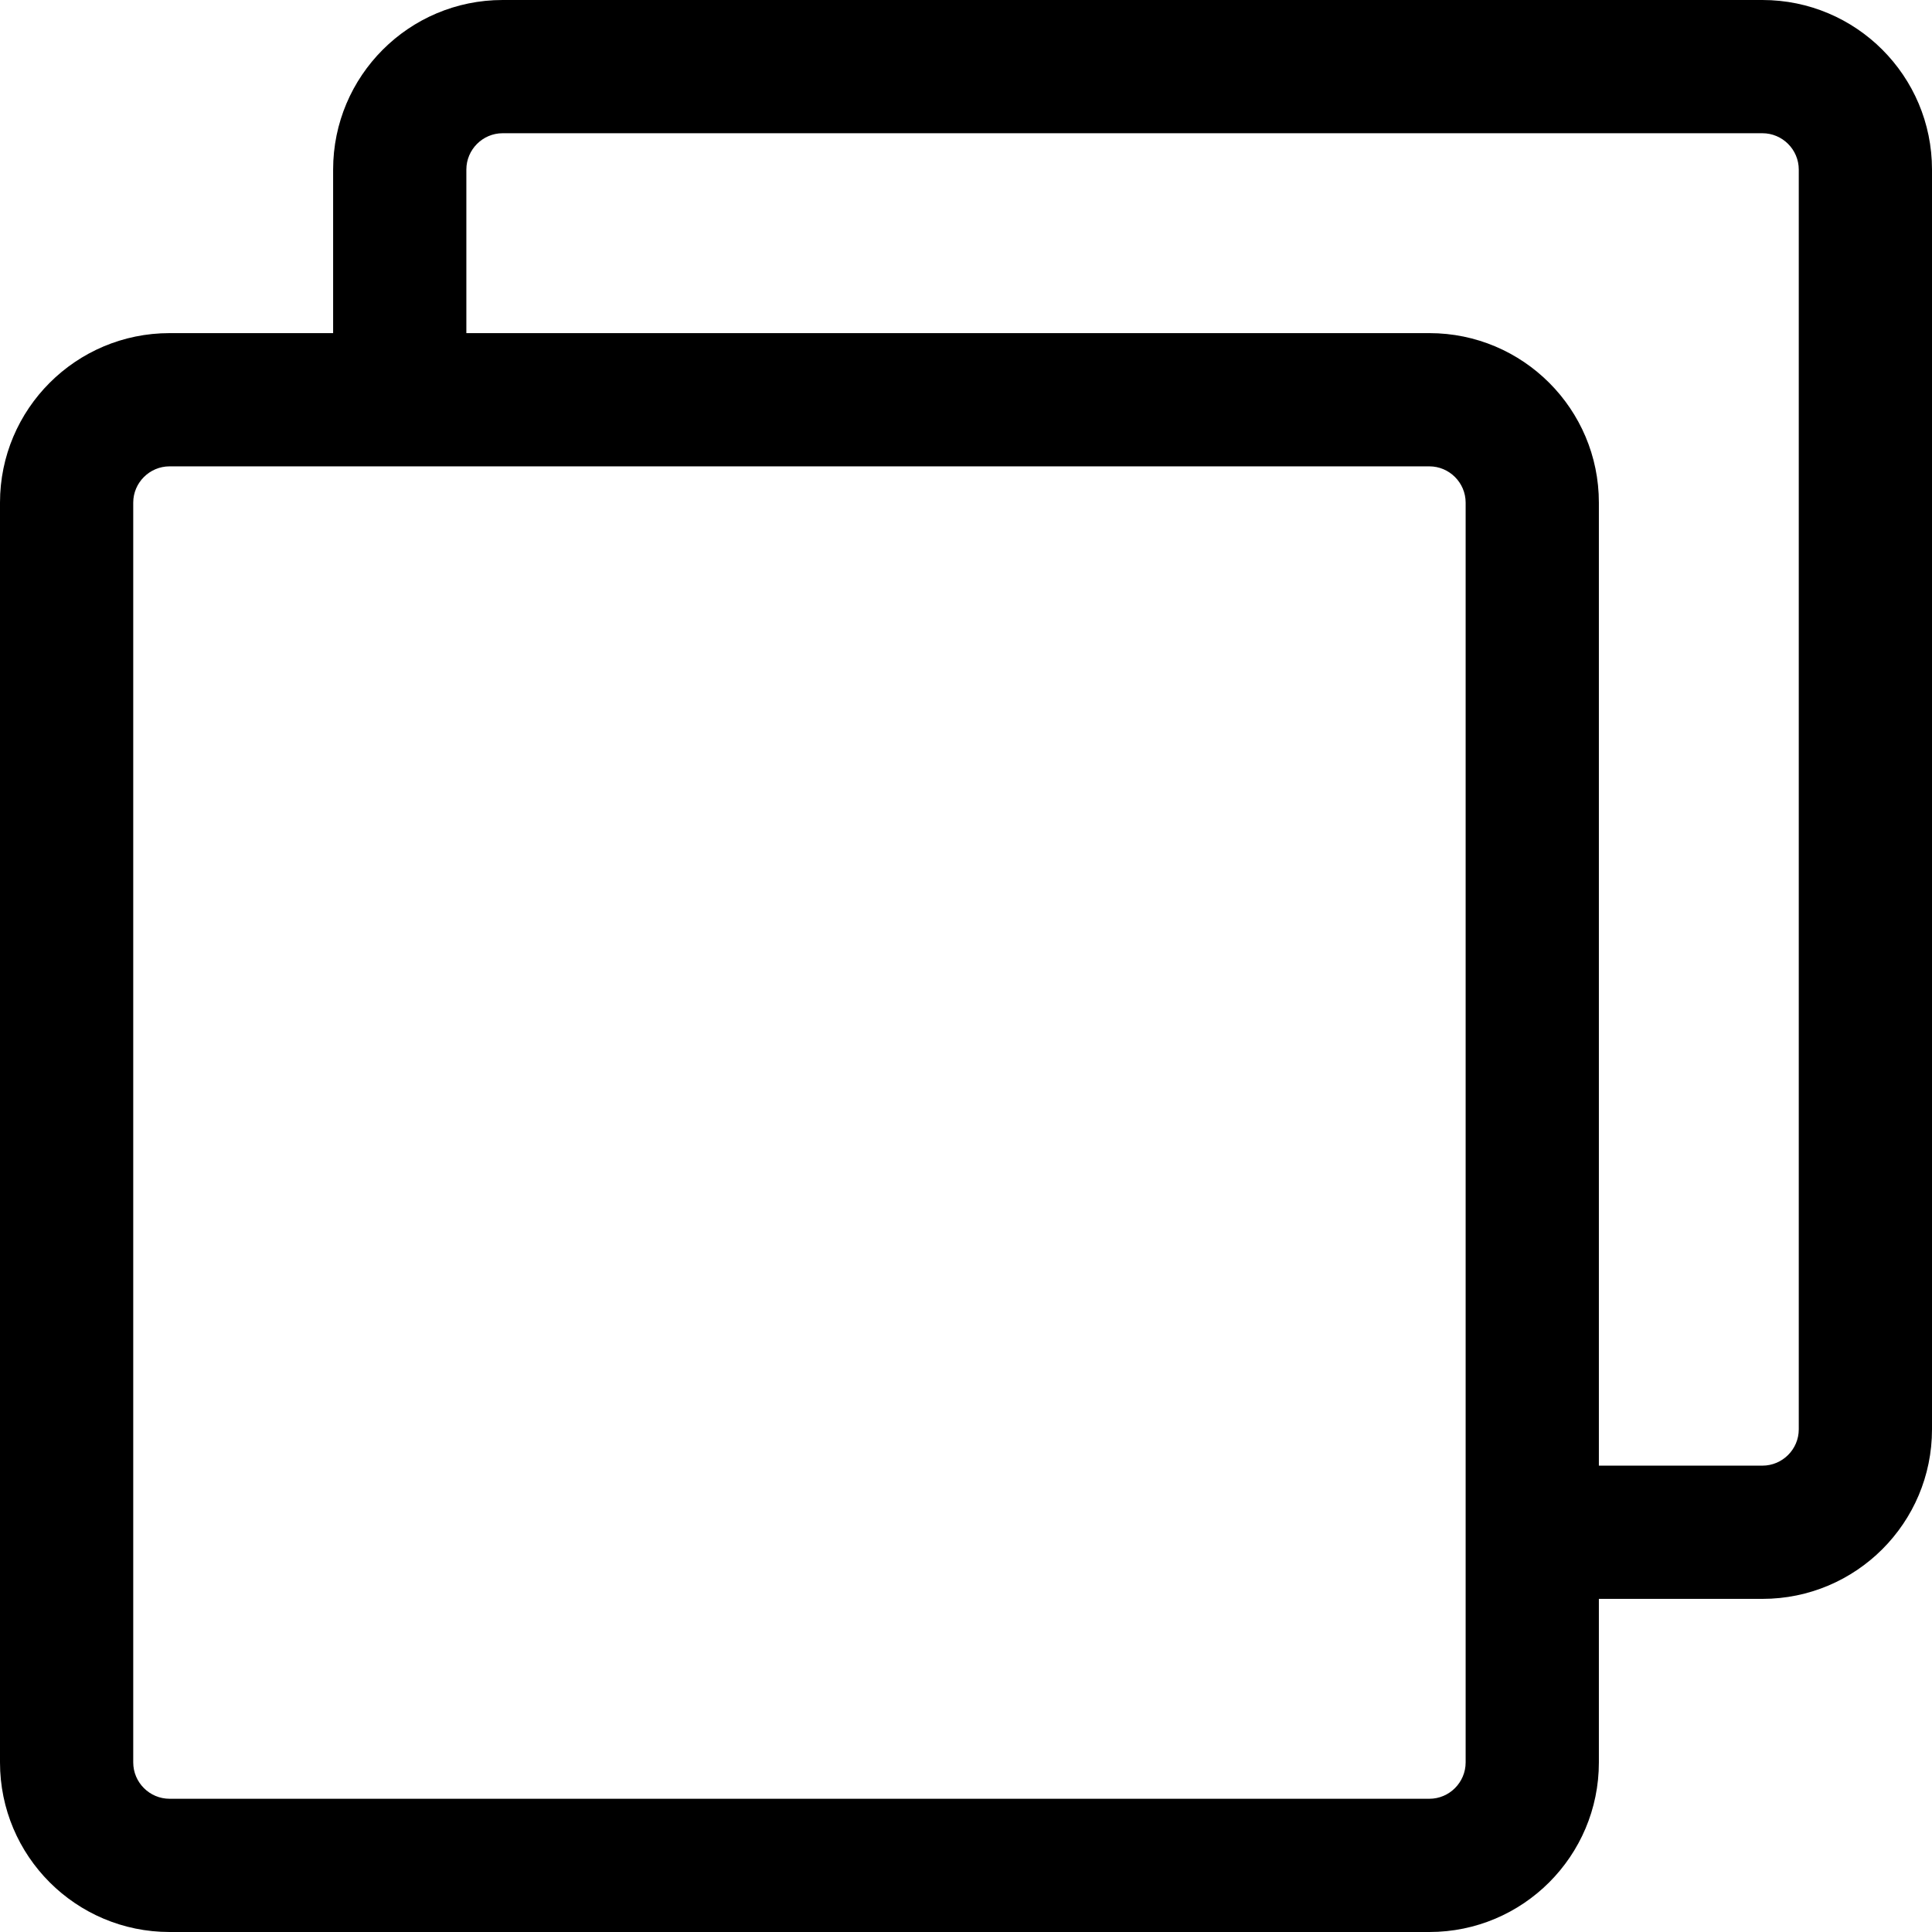
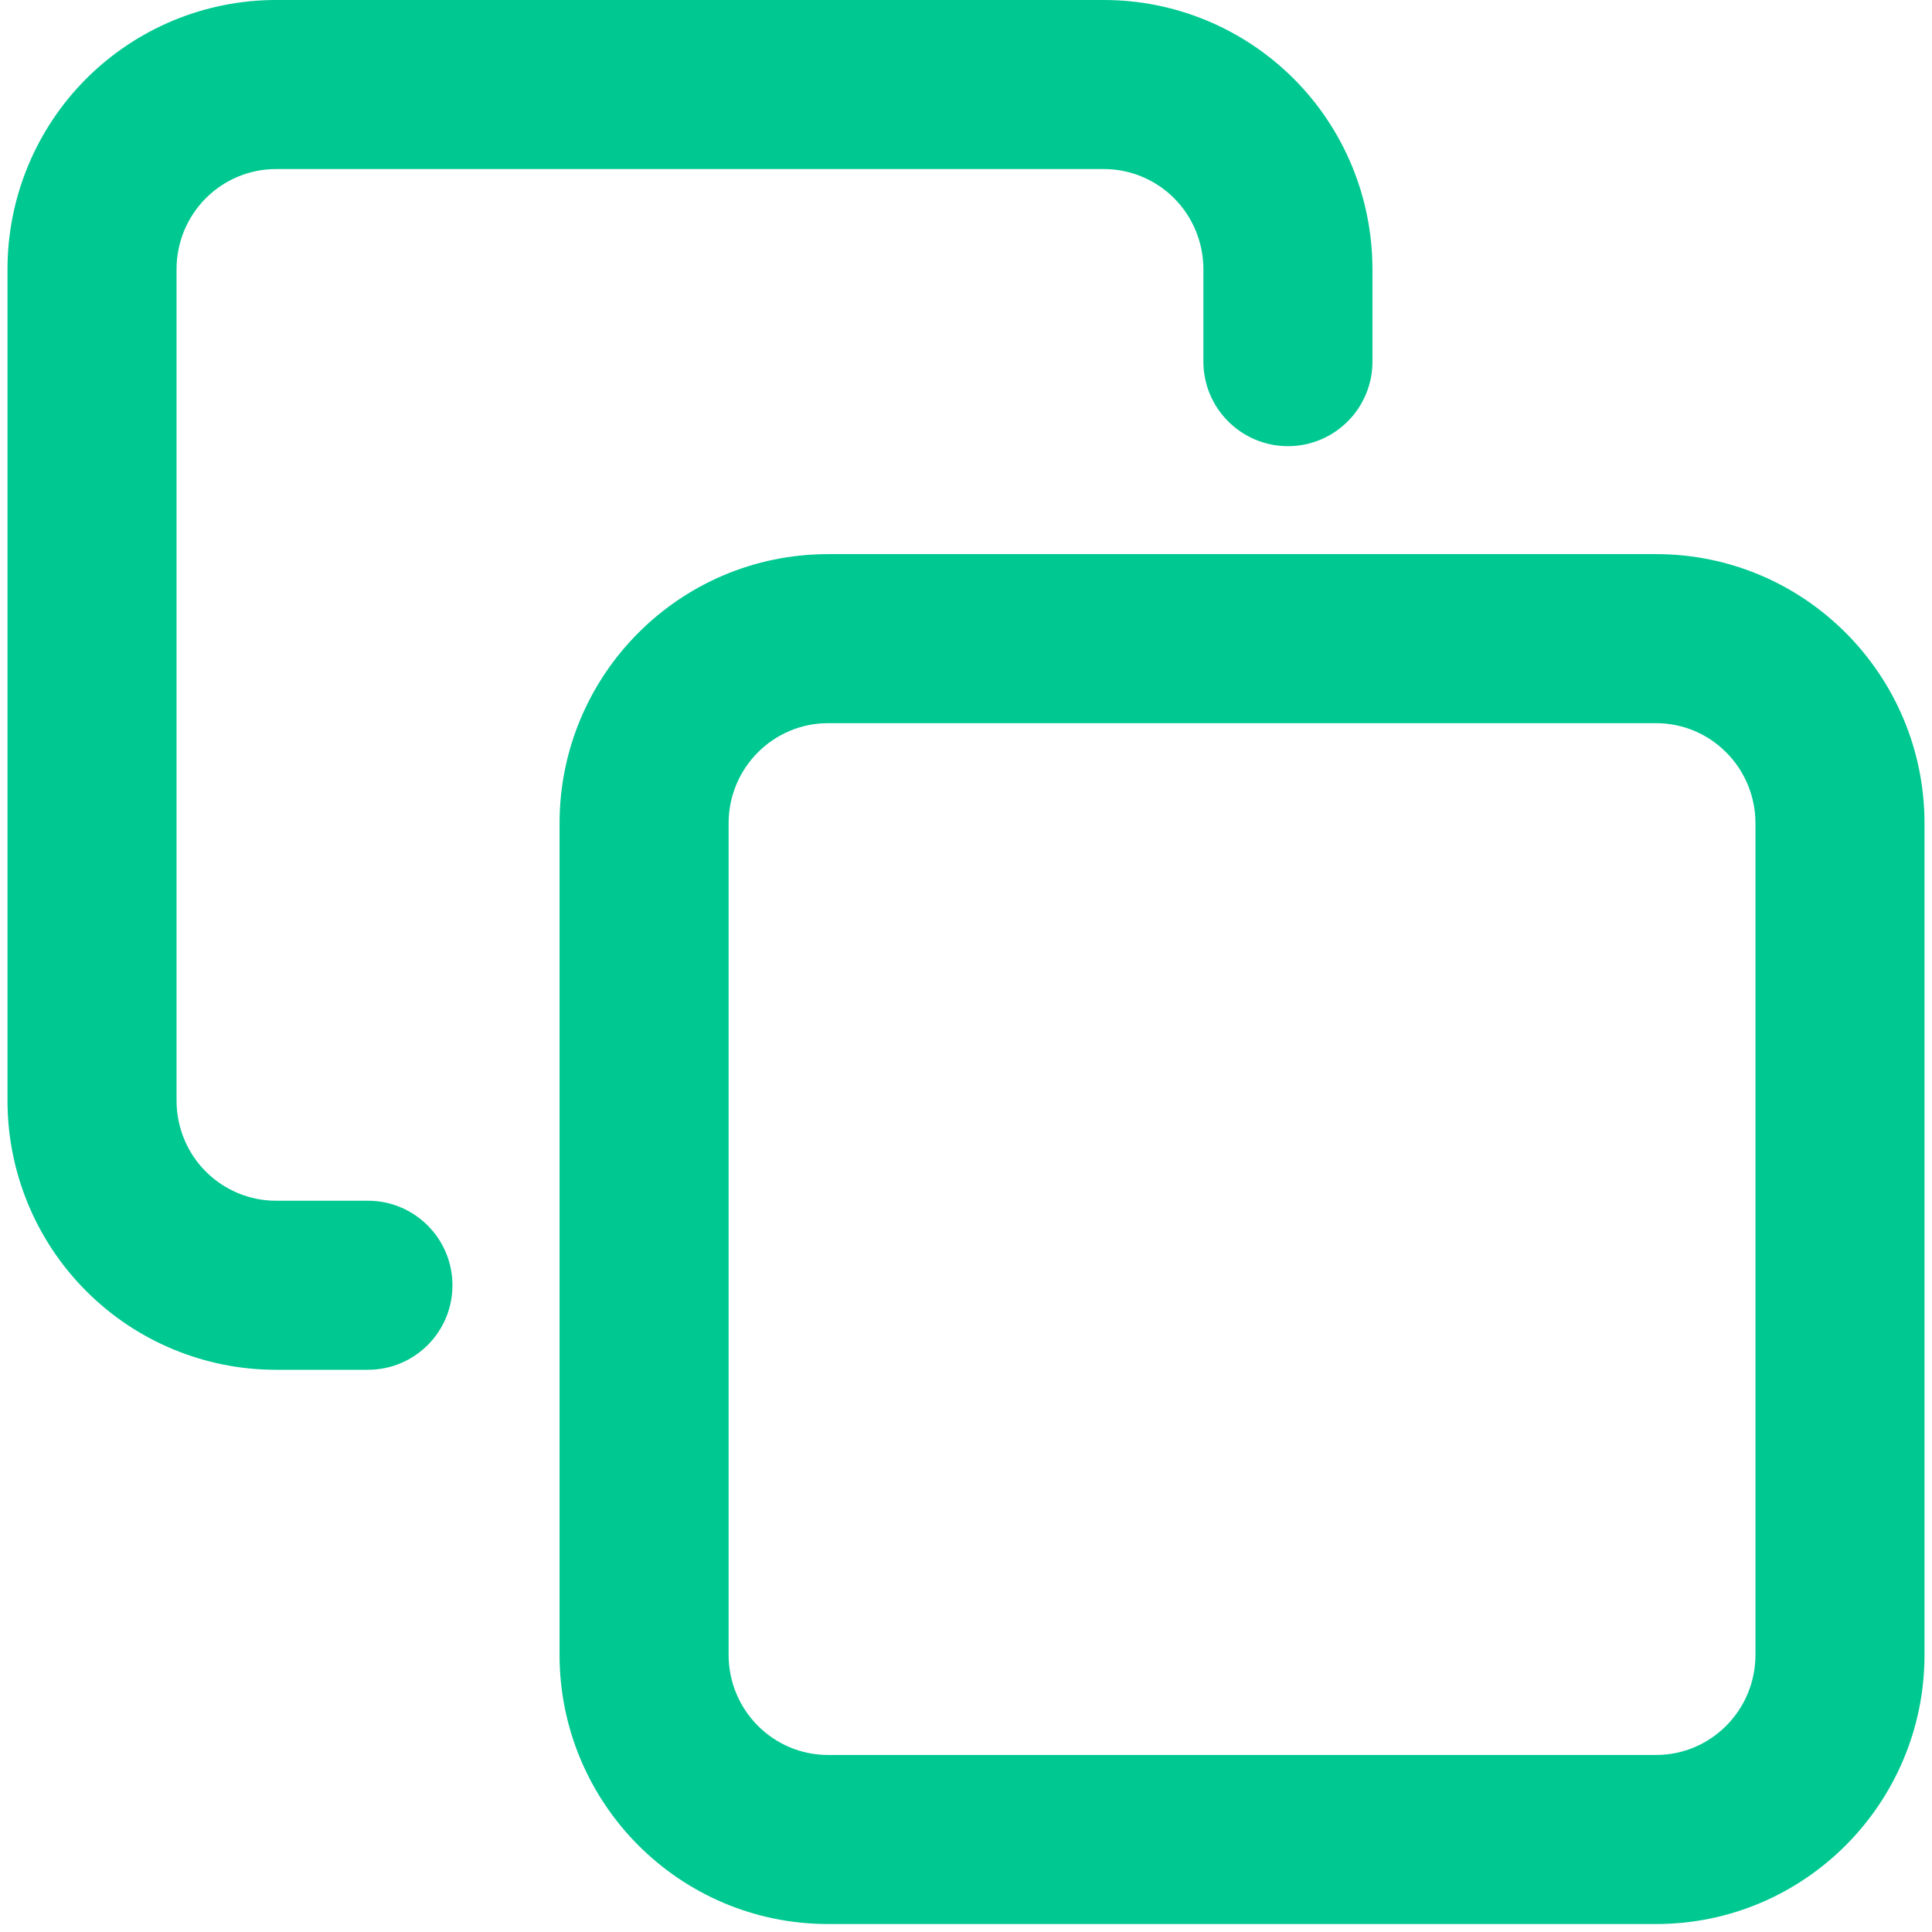
- <svg xmlns="http://www.w3.org/2000/svg" width="26px" height="26px" viewBox="0 0 26 26" version="1.1">
-   <g id="Receive_Copy" stroke="none" stroke-width="1" fill="none" fill-rule="evenodd">
-     <path d="M23.718,0 L6.764,0 C5.505,0 4.483,1.022 4.483,2.282 L4.483,4.483 L2.282,4.483 C1.022,4.483 0,5.505 0,6.764 L0,23.718 C0,24.978 1.022,26 2.282,26 L19.236,26 C20.495,26 21.517,24.978 21.517,23.718 L21.517,21.517 L23.718,21.517 C24.978,21.517 26,20.495 26,19.236 L26,2.282 C26,1.022 24.978,0 23.718,0 Z M19.724,23.718 C19.724,23.987 19.504,24.207 19.236,24.207 L2.282,24.207 C2.013,24.207 1.793,23.987 1.793,23.718 L1.793,6.764 C1.793,6.496 2.013,6.276 2.282,6.276 L19.236,6.276 C19.504,6.276 19.724,6.496 19.724,6.764 L19.724,23.718 Z M24.207,19.236 C24.207,19.504 23.987,19.724 23.718,19.724 L21.517,19.724 L21.517,6.764 C21.517,5.505 20.495,4.483 19.236,4.483 L6.276,4.483 L6.276,2.282 C6.276,2.013 6.496,1.793 6.764,1.793 L23.718,1.793 C23.987,1.793 24.207,2.013 24.207,2.282 L24.207,19.236 Z" id="Shape-Copy" fill="#000000" fill-rule="nonzero" />
-   </g>
+ <svg xmlns="http://www.w3.org/2000/svg" width="16" height="16" viewBox="0 0 16 16" fill="none">
+   <path fill-rule="evenodd" clip-rule="evenodd" d="M1.704 1.642C1.859 1.487 2.068 1.4 2.285 1.4H9.142C9.36 1.4 9.569 1.487 9.724 1.642C9.879 1.798 9.966 2.009 9.966 2.23V2.995C9.966 3.381 10.28 3.695 10.666 3.695C11.053 3.695 11.366 3.381 11.366 2.995V2.23C11.366 1.639 11.133 1.072 10.716 0.654C10.299 0.236 9.733 0 9.142 0H2.285C1.695 0 1.129 0.236 0.712 0.654C0.295 1.073 0.062 1.639 0.062 2.23V9.114C0.062 9.705 0.295 10.272 0.712 10.69C1.129 11.109 1.695 11.344 2.285 11.344H3.047C3.434 11.344 3.747 11.031 3.747 10.644C3.747 10.258 3.434 9.944 3.047 9.944H2.285C2.068 9.944 1.859 9.857 1.704 9.702C1.549 9.547 1.462 9.335 1.462 9.114V2.23C1.462 2.009 1.549 1.798 1.704 1.642ZM6.034 6.819C6.034 6.358 6.405 5.989 6.858 5.989H13.715C14.167 5.989 14.538 6.358 14.538 6.819V13.704C14.538 14.165 14.167 14.534 13.715 14.534H6.858C6.405 14.534 6.034 14.165 6.034 13.704V6.819ZM6.858 4.589C5.627 4.589 4.634 5.59 4.634 6.819V13.704C4.634 14.933 5.627 15.934 6.858 15.934H13.715C14.945 15.934 15.938 14.933 15.938 13.704V6.819C15.938 5.59 14.945 4.589 13.715 4.589H6.858Z" fill="#00C891" />
</svg>
